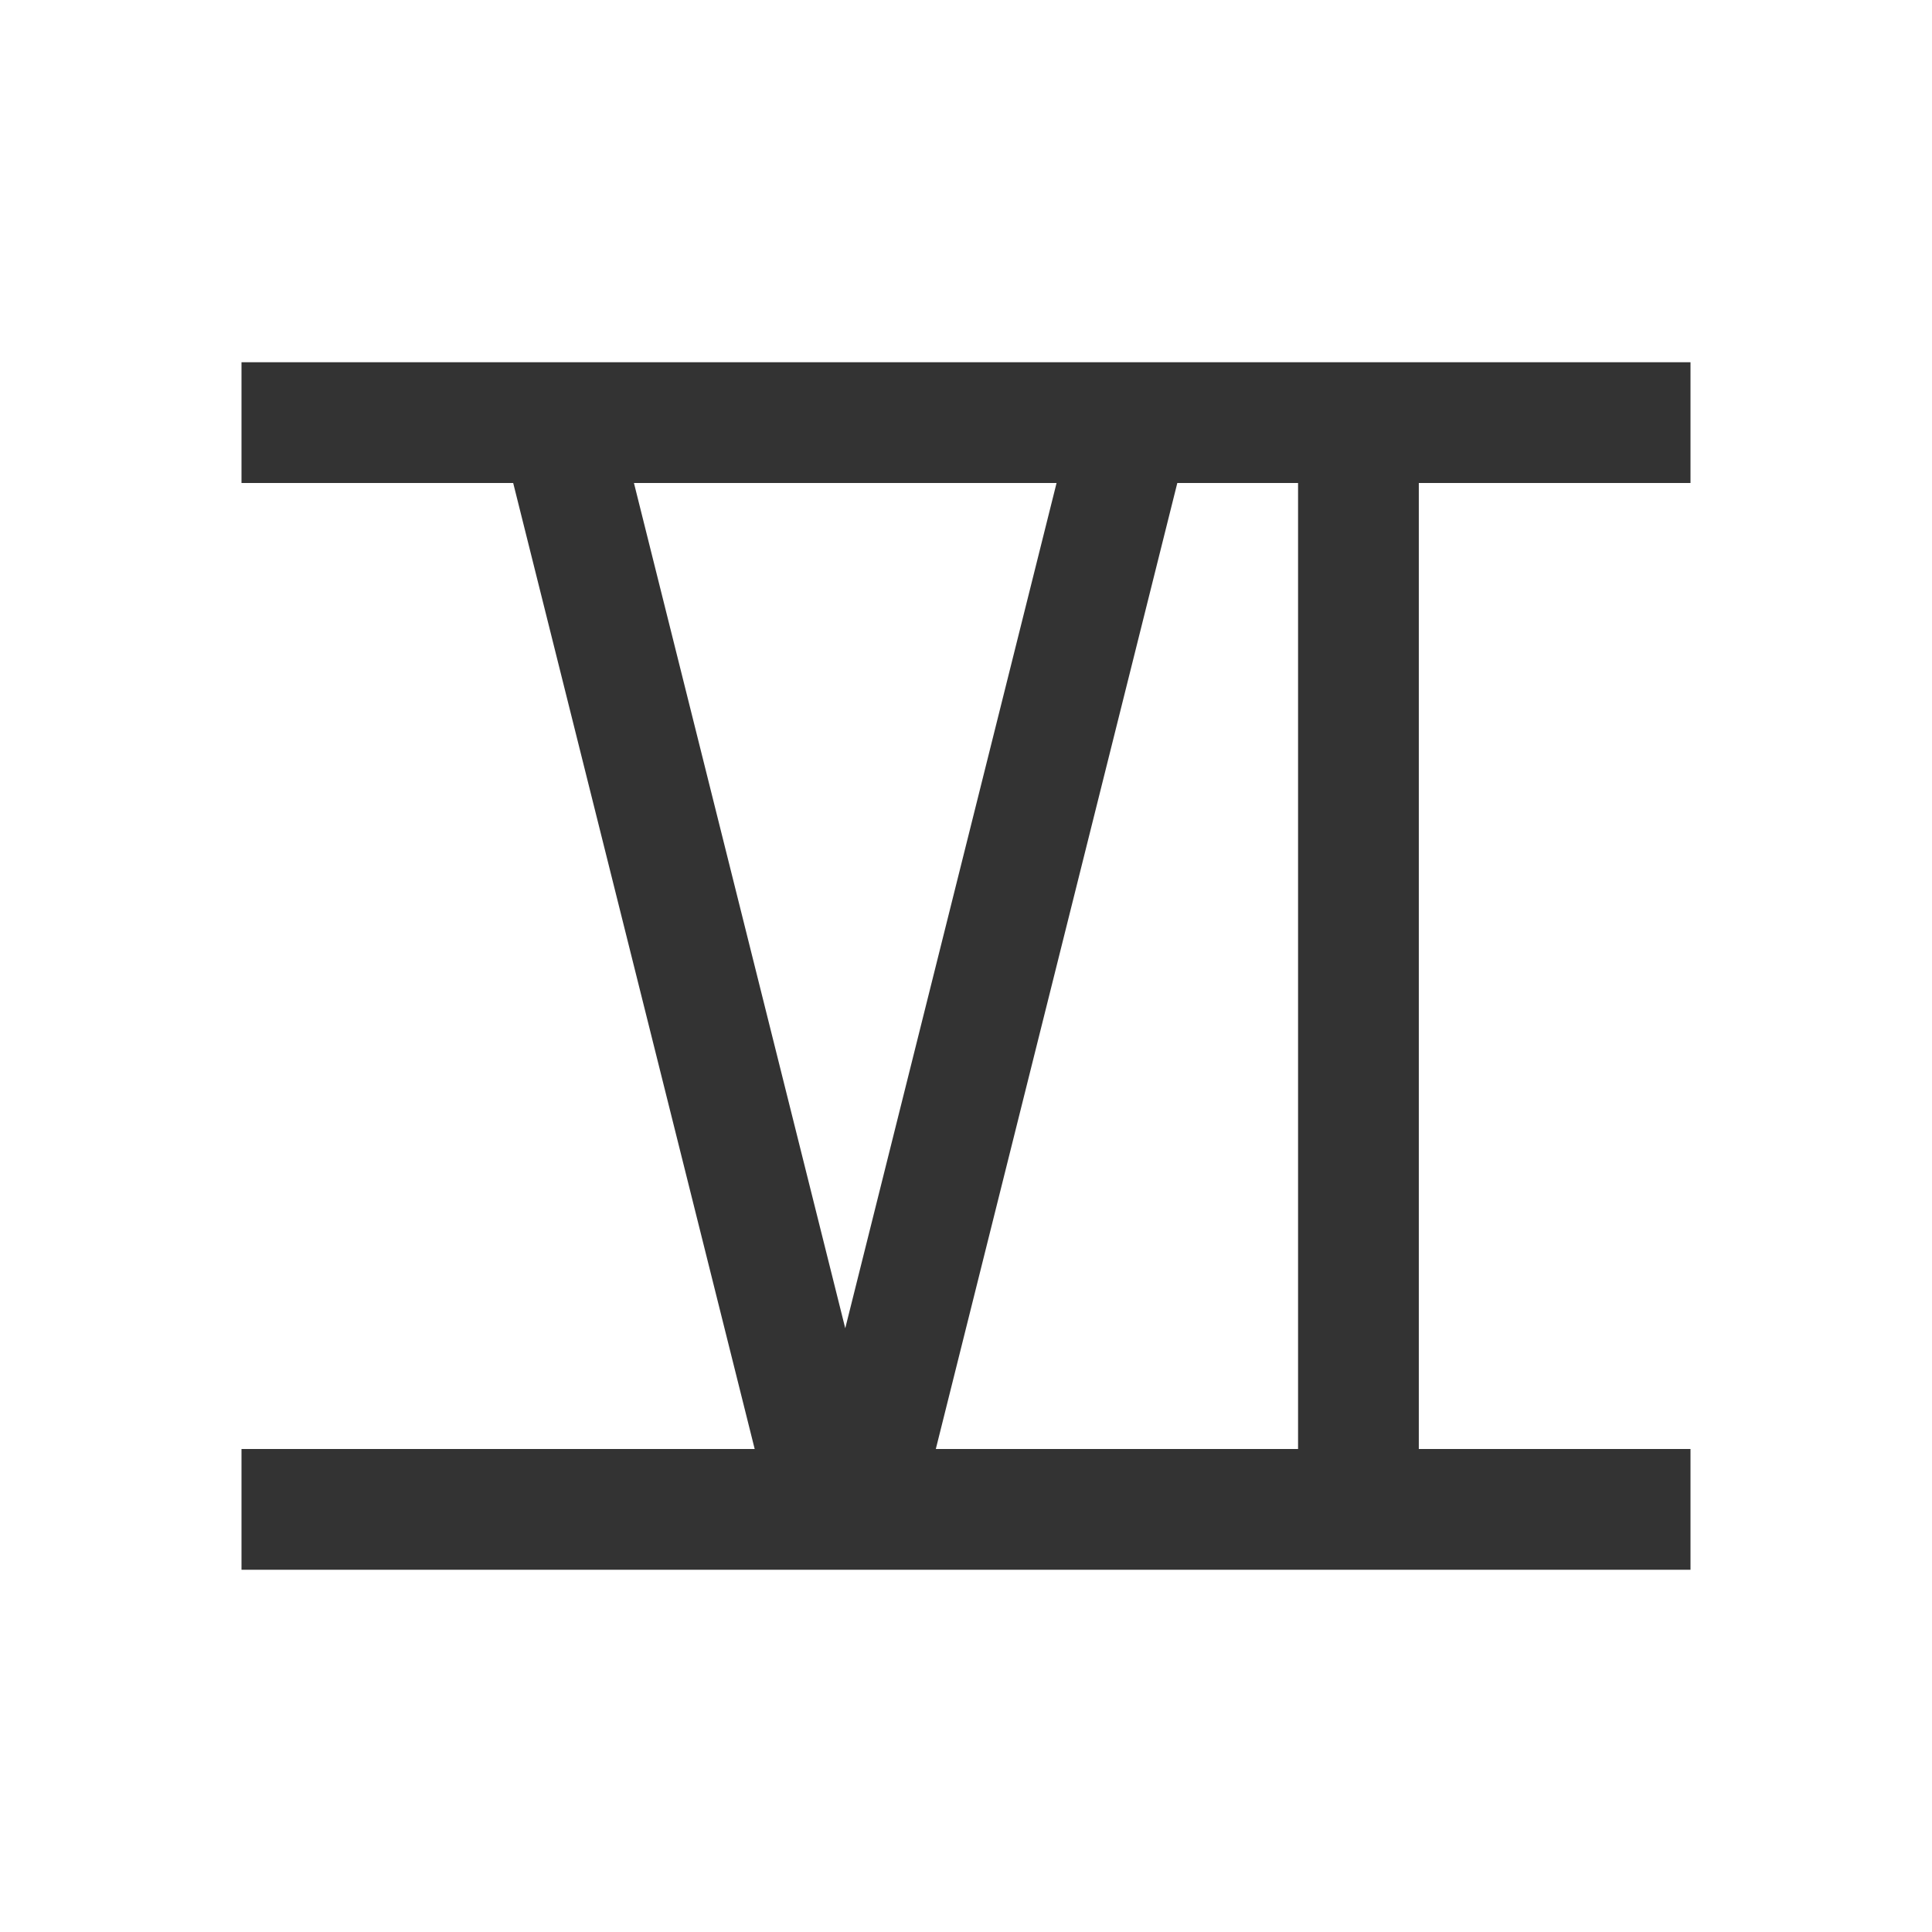
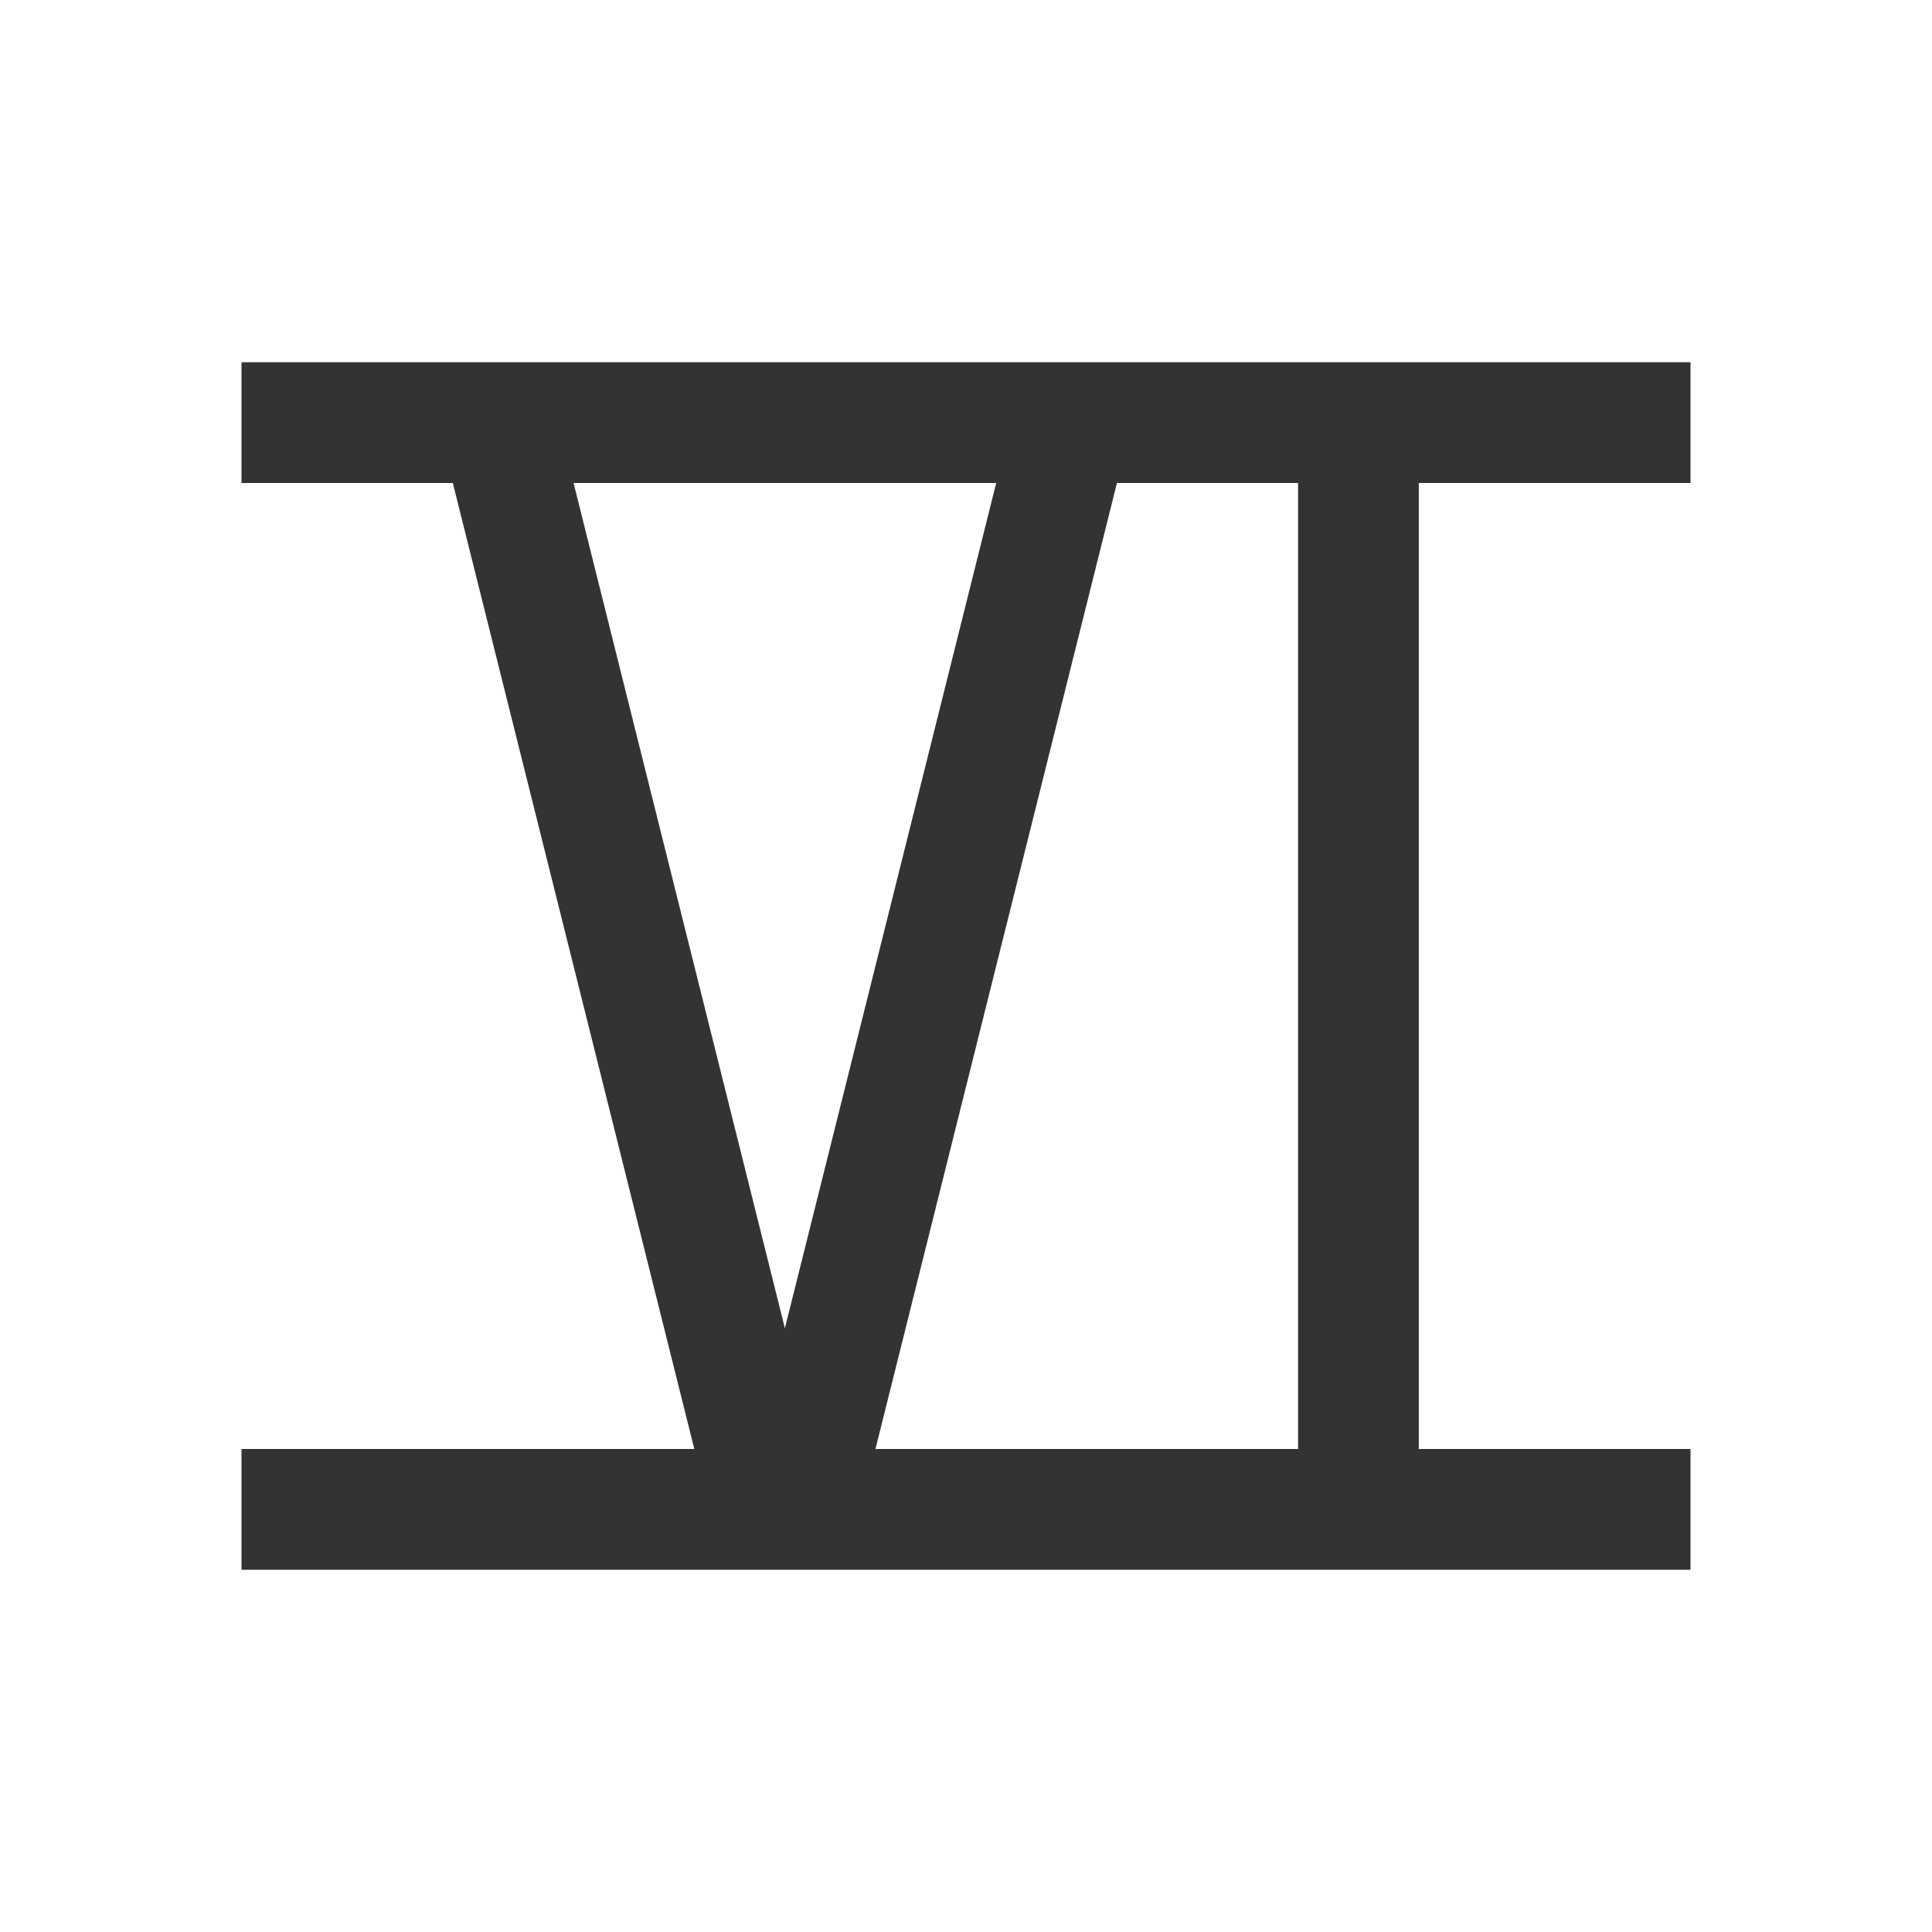
<svg xmlns="http://www.w3.org/2000/svg" viewBox="0 0 320 320">
  <rect x="0" y="0" width="100%" height="100%" fill="#fff" />
-   <path d="M 40,60 280,60 280,80 40,80 M 40,260 280,260 280,240 40,240 M 85,80 L 130,260 L 150,260 L 195,80 M 175,80 L 140,220 L 105,80 M 215,80 L 215,240 L 235,240 L 235,80 Z" fill="#333" />
+   <path d="M 40,60 280,60 280,80 40,80 M 40,260 280,260 280,240 40,240 M 75,80 L 120,260 L 140,260 L 185,80 M 165,80 L 130,220 L 95,80 M 215,80 L 215,240 L 235,240 L 235,80 Z" fill="#333" />
</svg>
